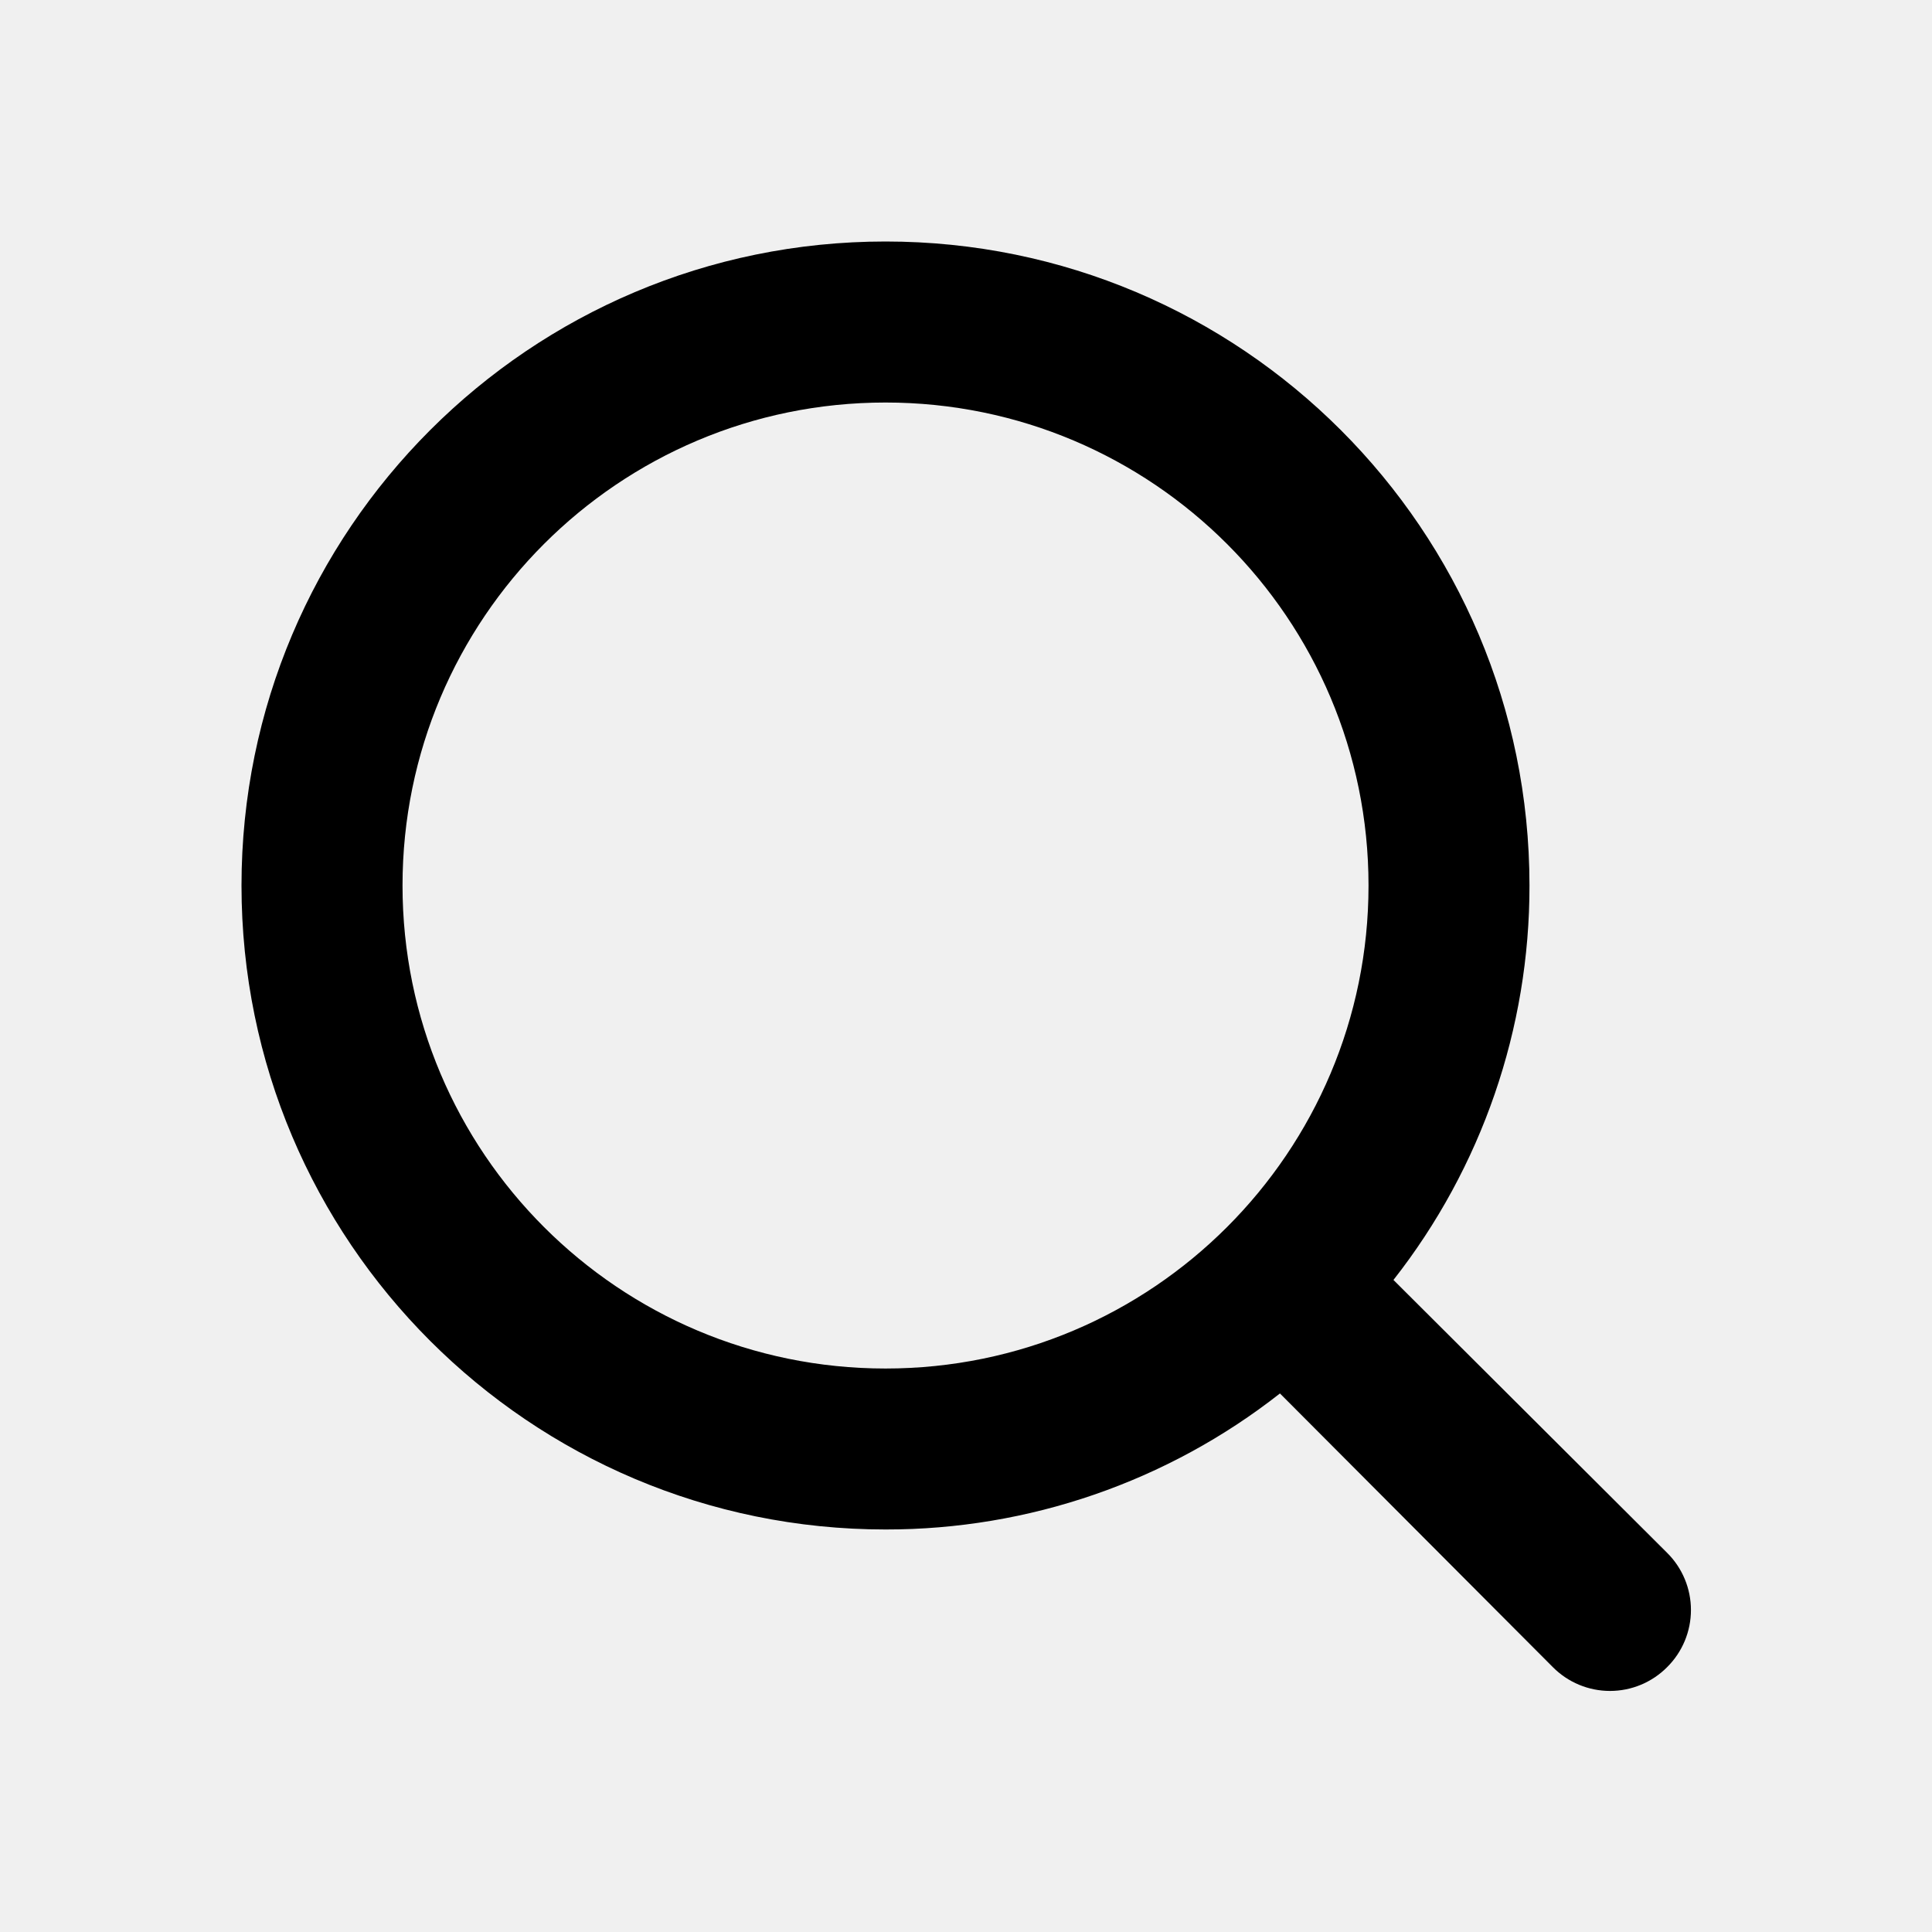
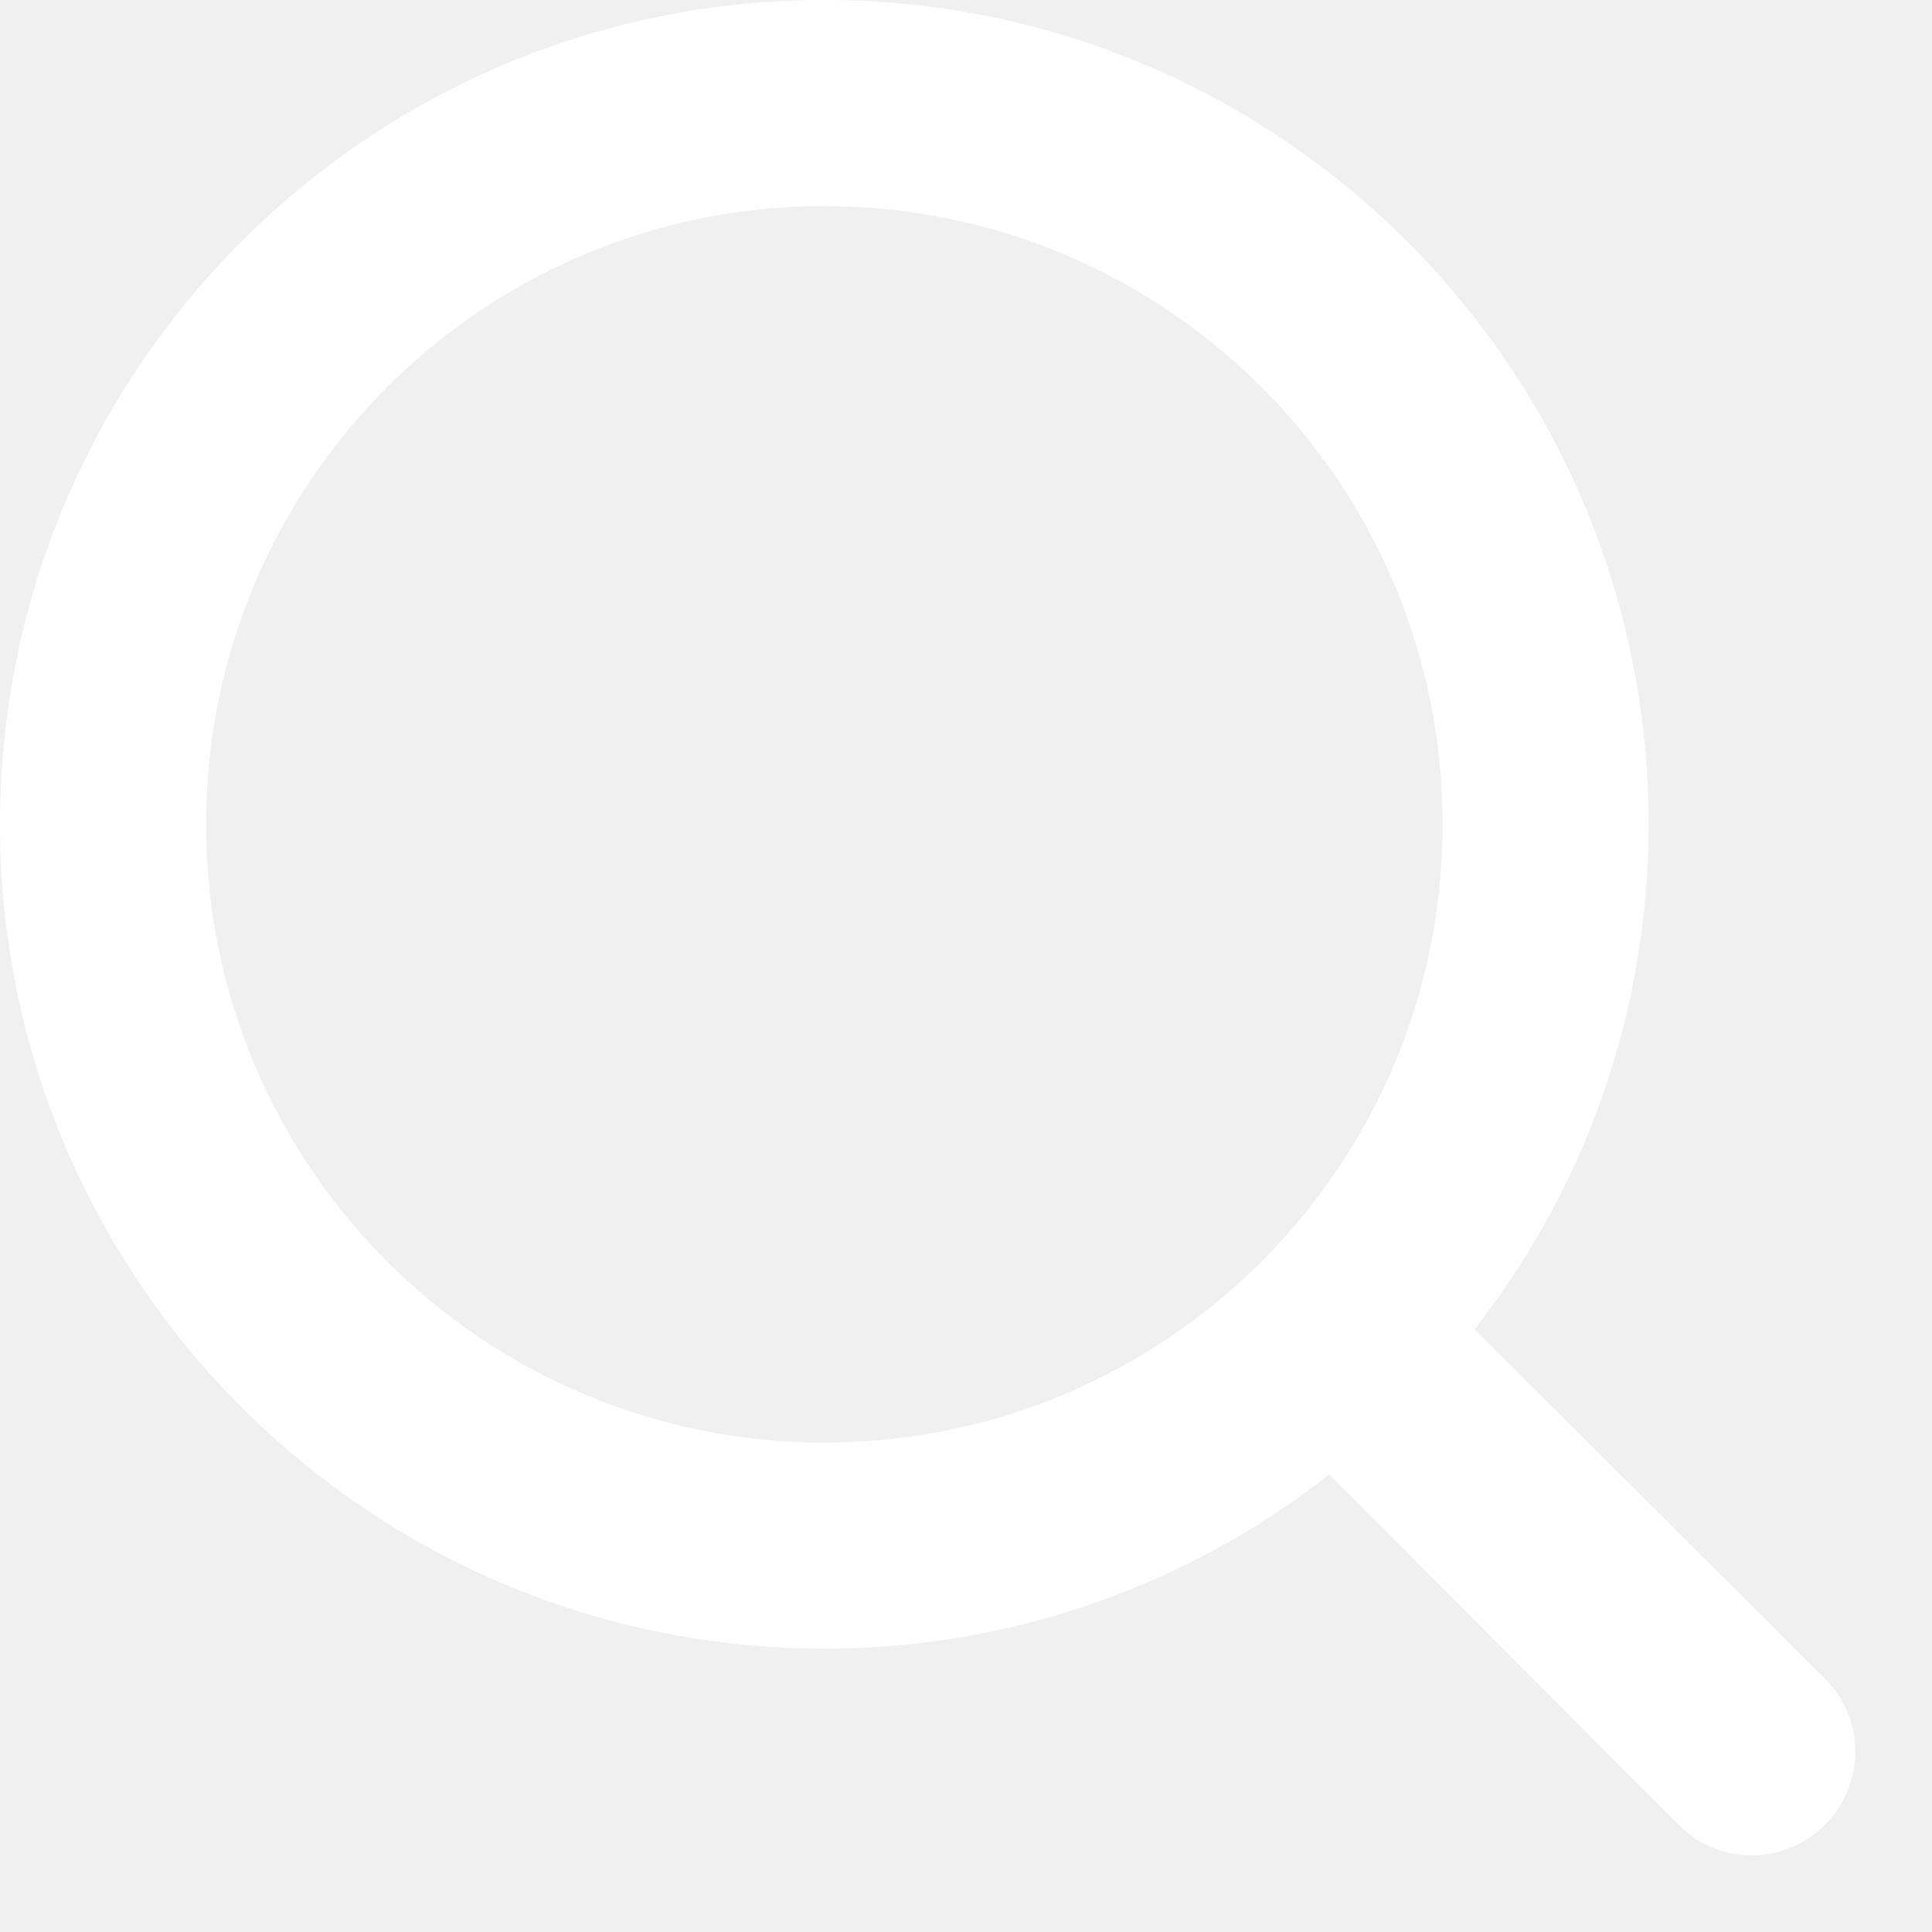
- <svg xmlns="http://www.w3.org/2000/svg" width="32" height="32">
-   <path d="M27.613 25.72 23.08 21.2a10.56 10.56 0 0 0 2.253-6.533C25.333 8.776 20.558 4 14.667 4S4 8.776 4 14.667c0 5.89 4.776 10.666 10.667 10.666A10.56 10.56 0 0 0 21.2 23.08l4.52 4.533a1.333 1.333 0 0 0 1.893 0 1.333 1.333 0 0 0 0-1.893ZM6.667 14.667a8 8 0 1 1 16 0 8 8 0 0 1-16 0Z" />
+ <svg xmlns="http://www.w3.org/2000/svg" width="25" height="25" viewBox="0 0 25 25" fill="none">
+   <path fill-rule="evenodd" clip-rule="evenodd" d="M19.08 17.2L23.613 21.72C23.866 21.97 24.008 22.311 24.008 22.667C24.008 23.022 23.866 23.363 23.613 23.613C23.363 23.866 23.022 24.008 22.667 24.008C22.311 24.008 21.97 23.866 21.72 23.613L17.2 19.08C15.337 20.543 13.036 21.336 10.667 21.333C4.776 21.333 0 16.558 0 10.667C0 4.776 4.776 0 10.667 0C16.558 0 21.333 4.776 21.333 10.667C21.336 13.036 20.543 15.337 19.08 17.2ZM10.667 2.667C6.248 2.667 2.667 6.248 2.667 10.667C2.667 15.085 6.248 18.667 10.667 18.667C15.085 18.667 18.667 15.085 18.667 10.667C18.667 6.248 15.085 2.667 10.667 2.667Z" fill="white" />
</svg>
